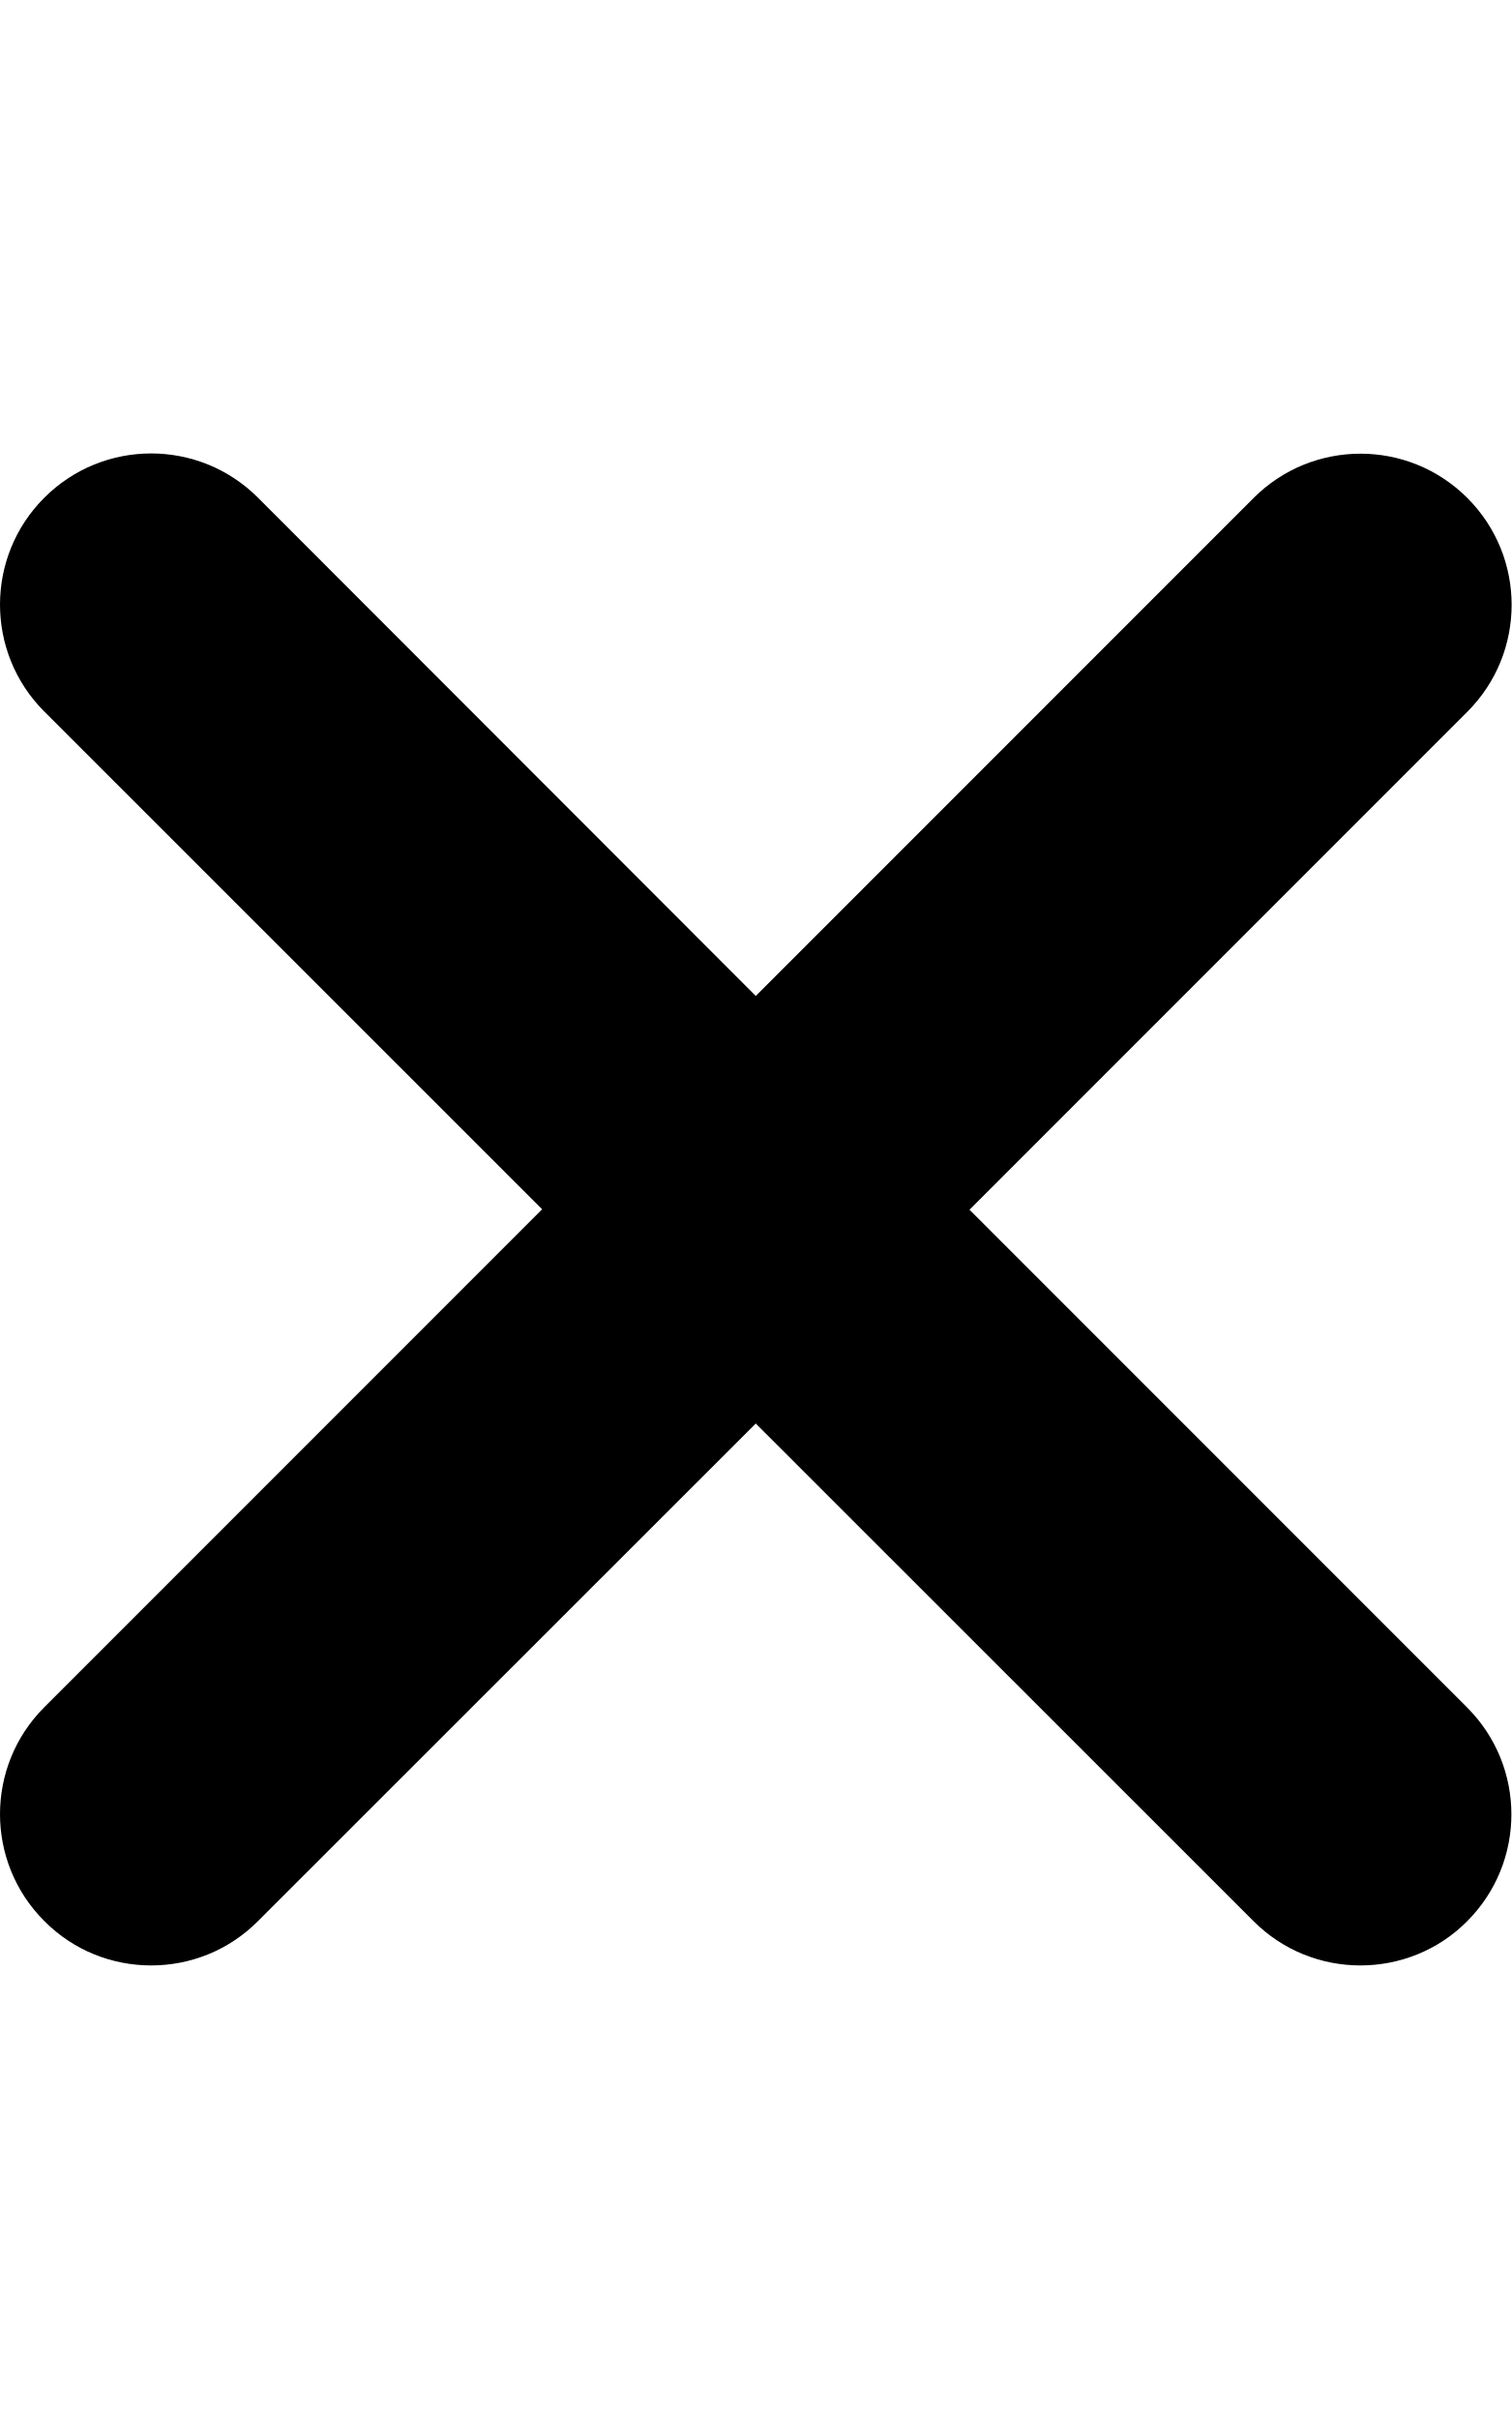
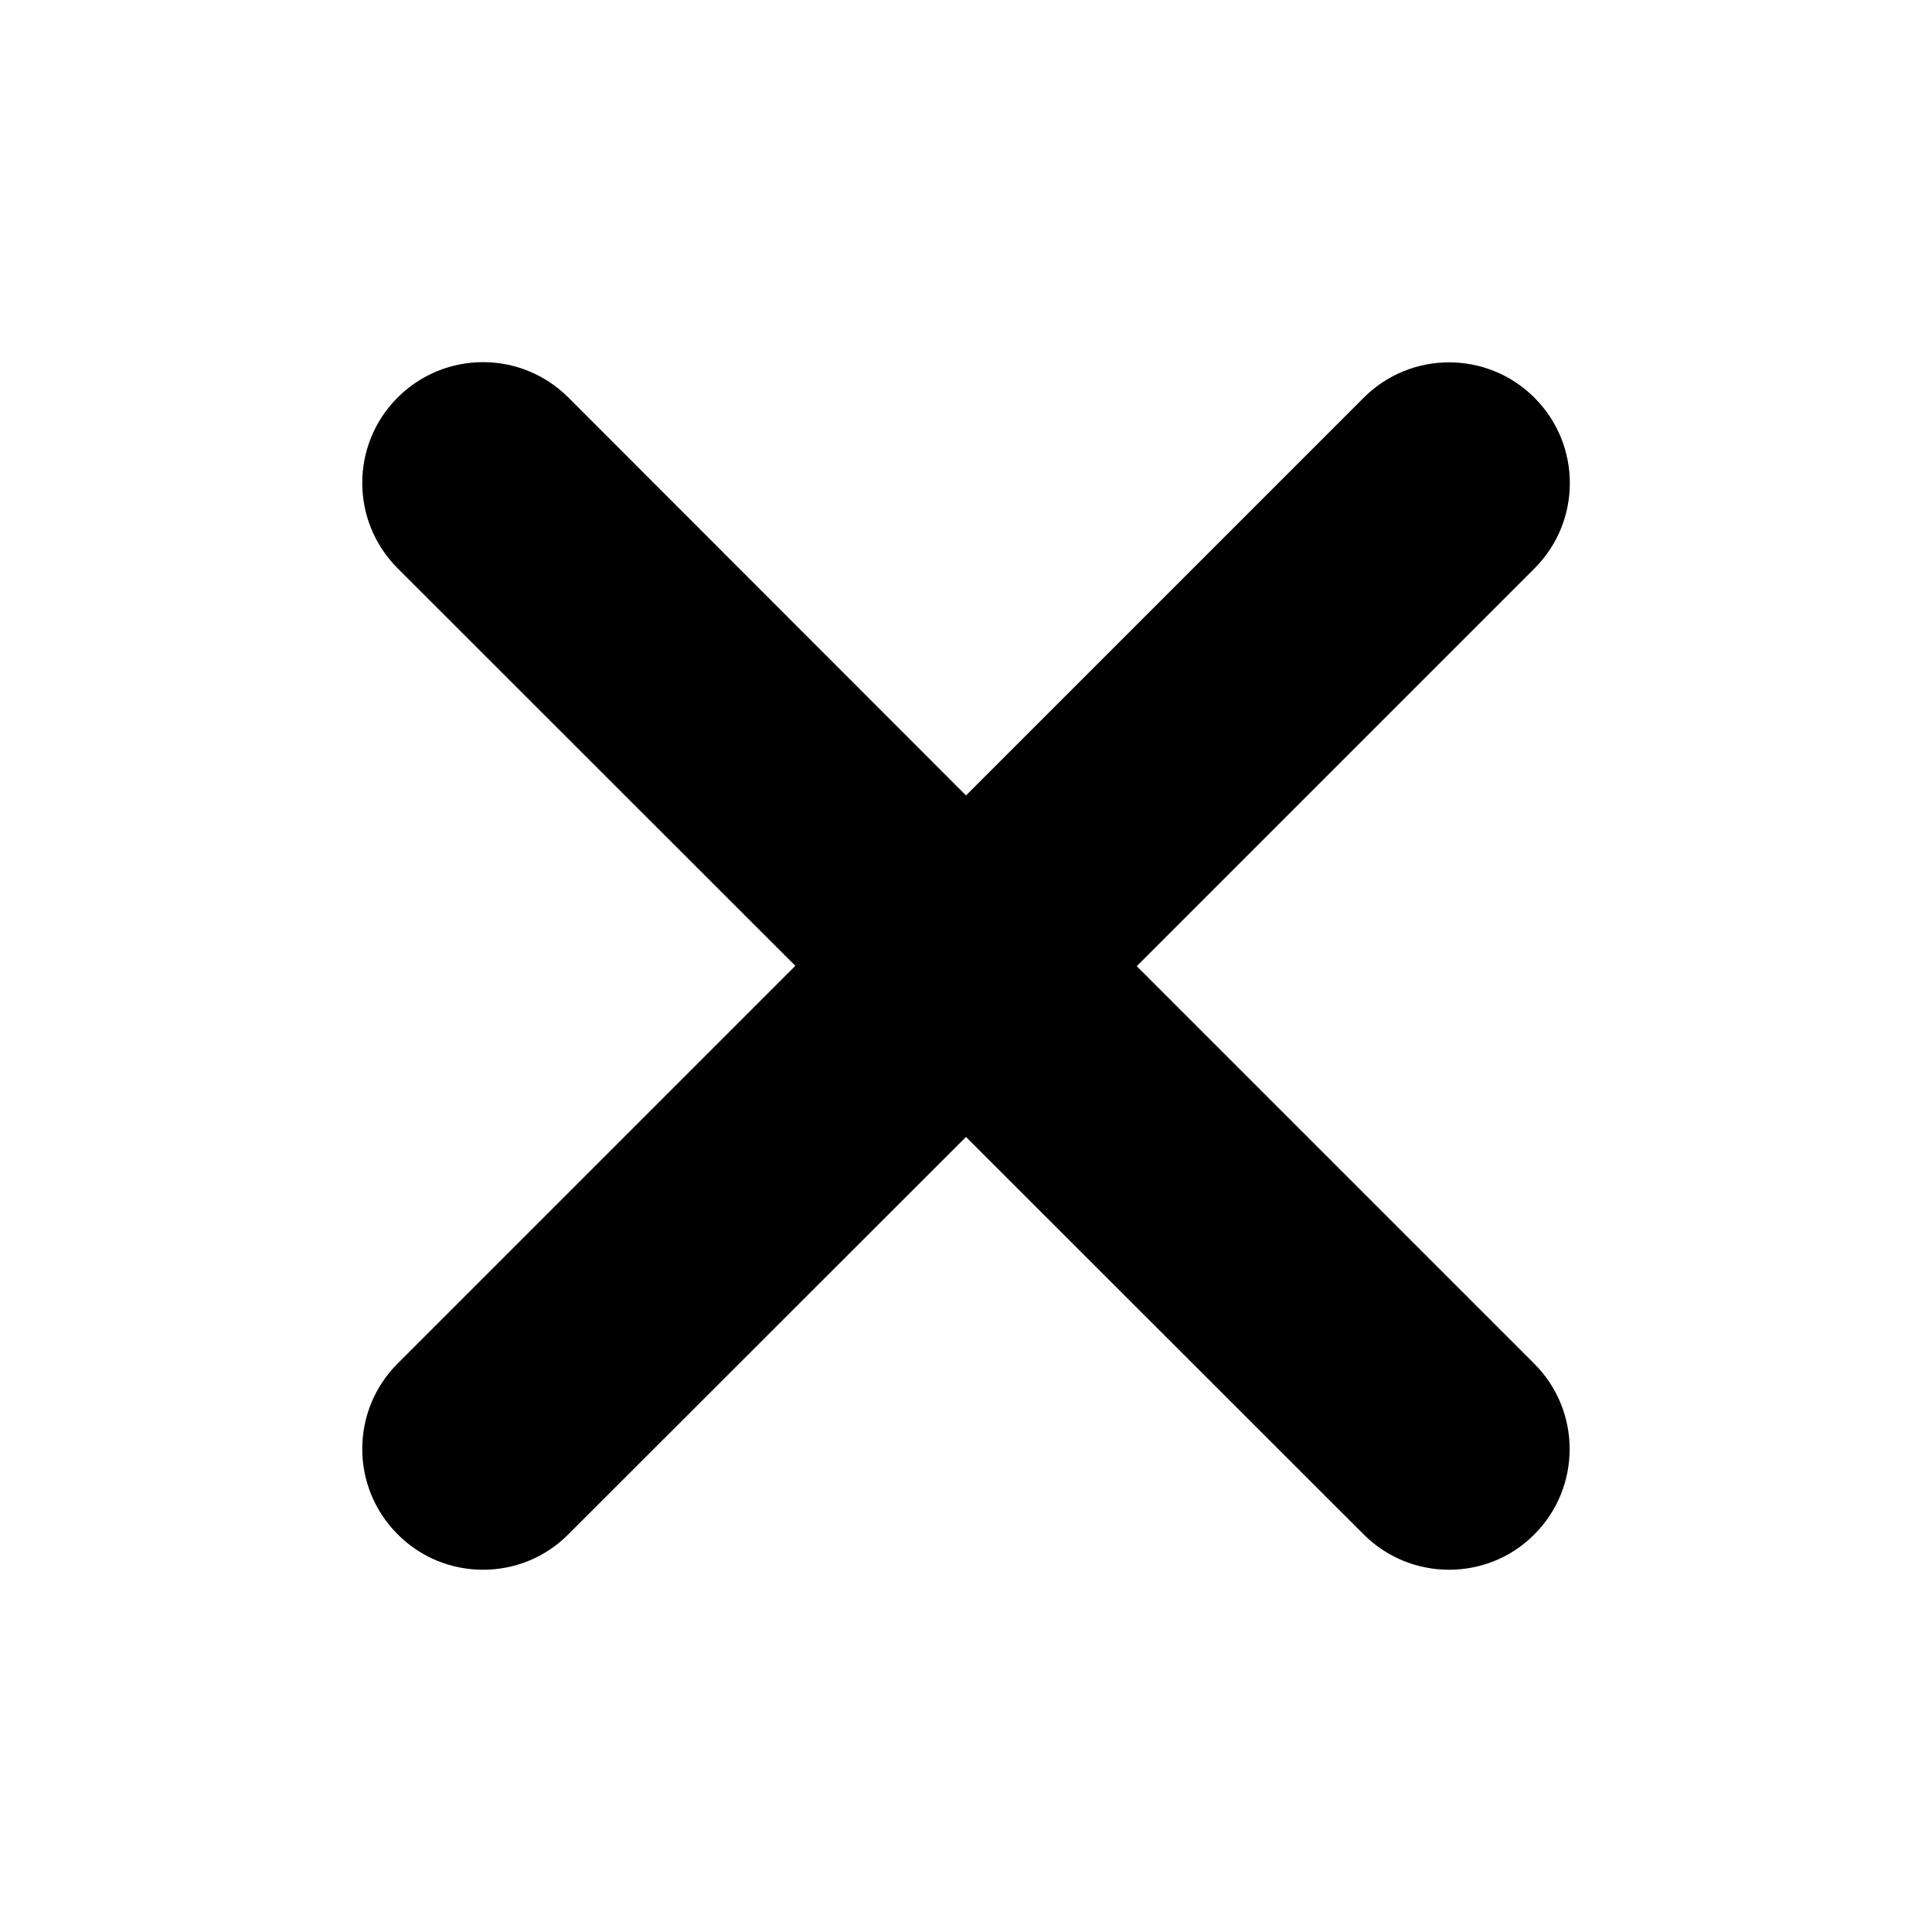
- <svg xmlns="http://www.w3.org/2000/svg" viewBox="0 0 320 512">
+ <svg xmlns="http://www.w3.org/2000/svg" width="32" height="32" viewBox="0 0 320 512">
  <path d="M310.6 361.4c12.5 12.5 12.5 32.75 0 45.25C304.4 412.9 296.2 416 288 416s-16.38-3.125-22.62-9.375L160 301.3L54.63 406.6C48.38 412.9 40.19 416 32 416S15.63 412.9 9.375 406.6c-12.5-12.5-12.5-32.75 0-45.25l105.4-105.4L9.375 150.6c-12.5-12.5-12.5-32.75 0-45.25s32.75-12.5 45.25 0L160 210.8l105.4-105.4c12.5-12.5 32.75-12.5 45.25 0s12.5 32.75 0 45.25l-105.4 105.4L310.6 361.4z" />
</svg>
